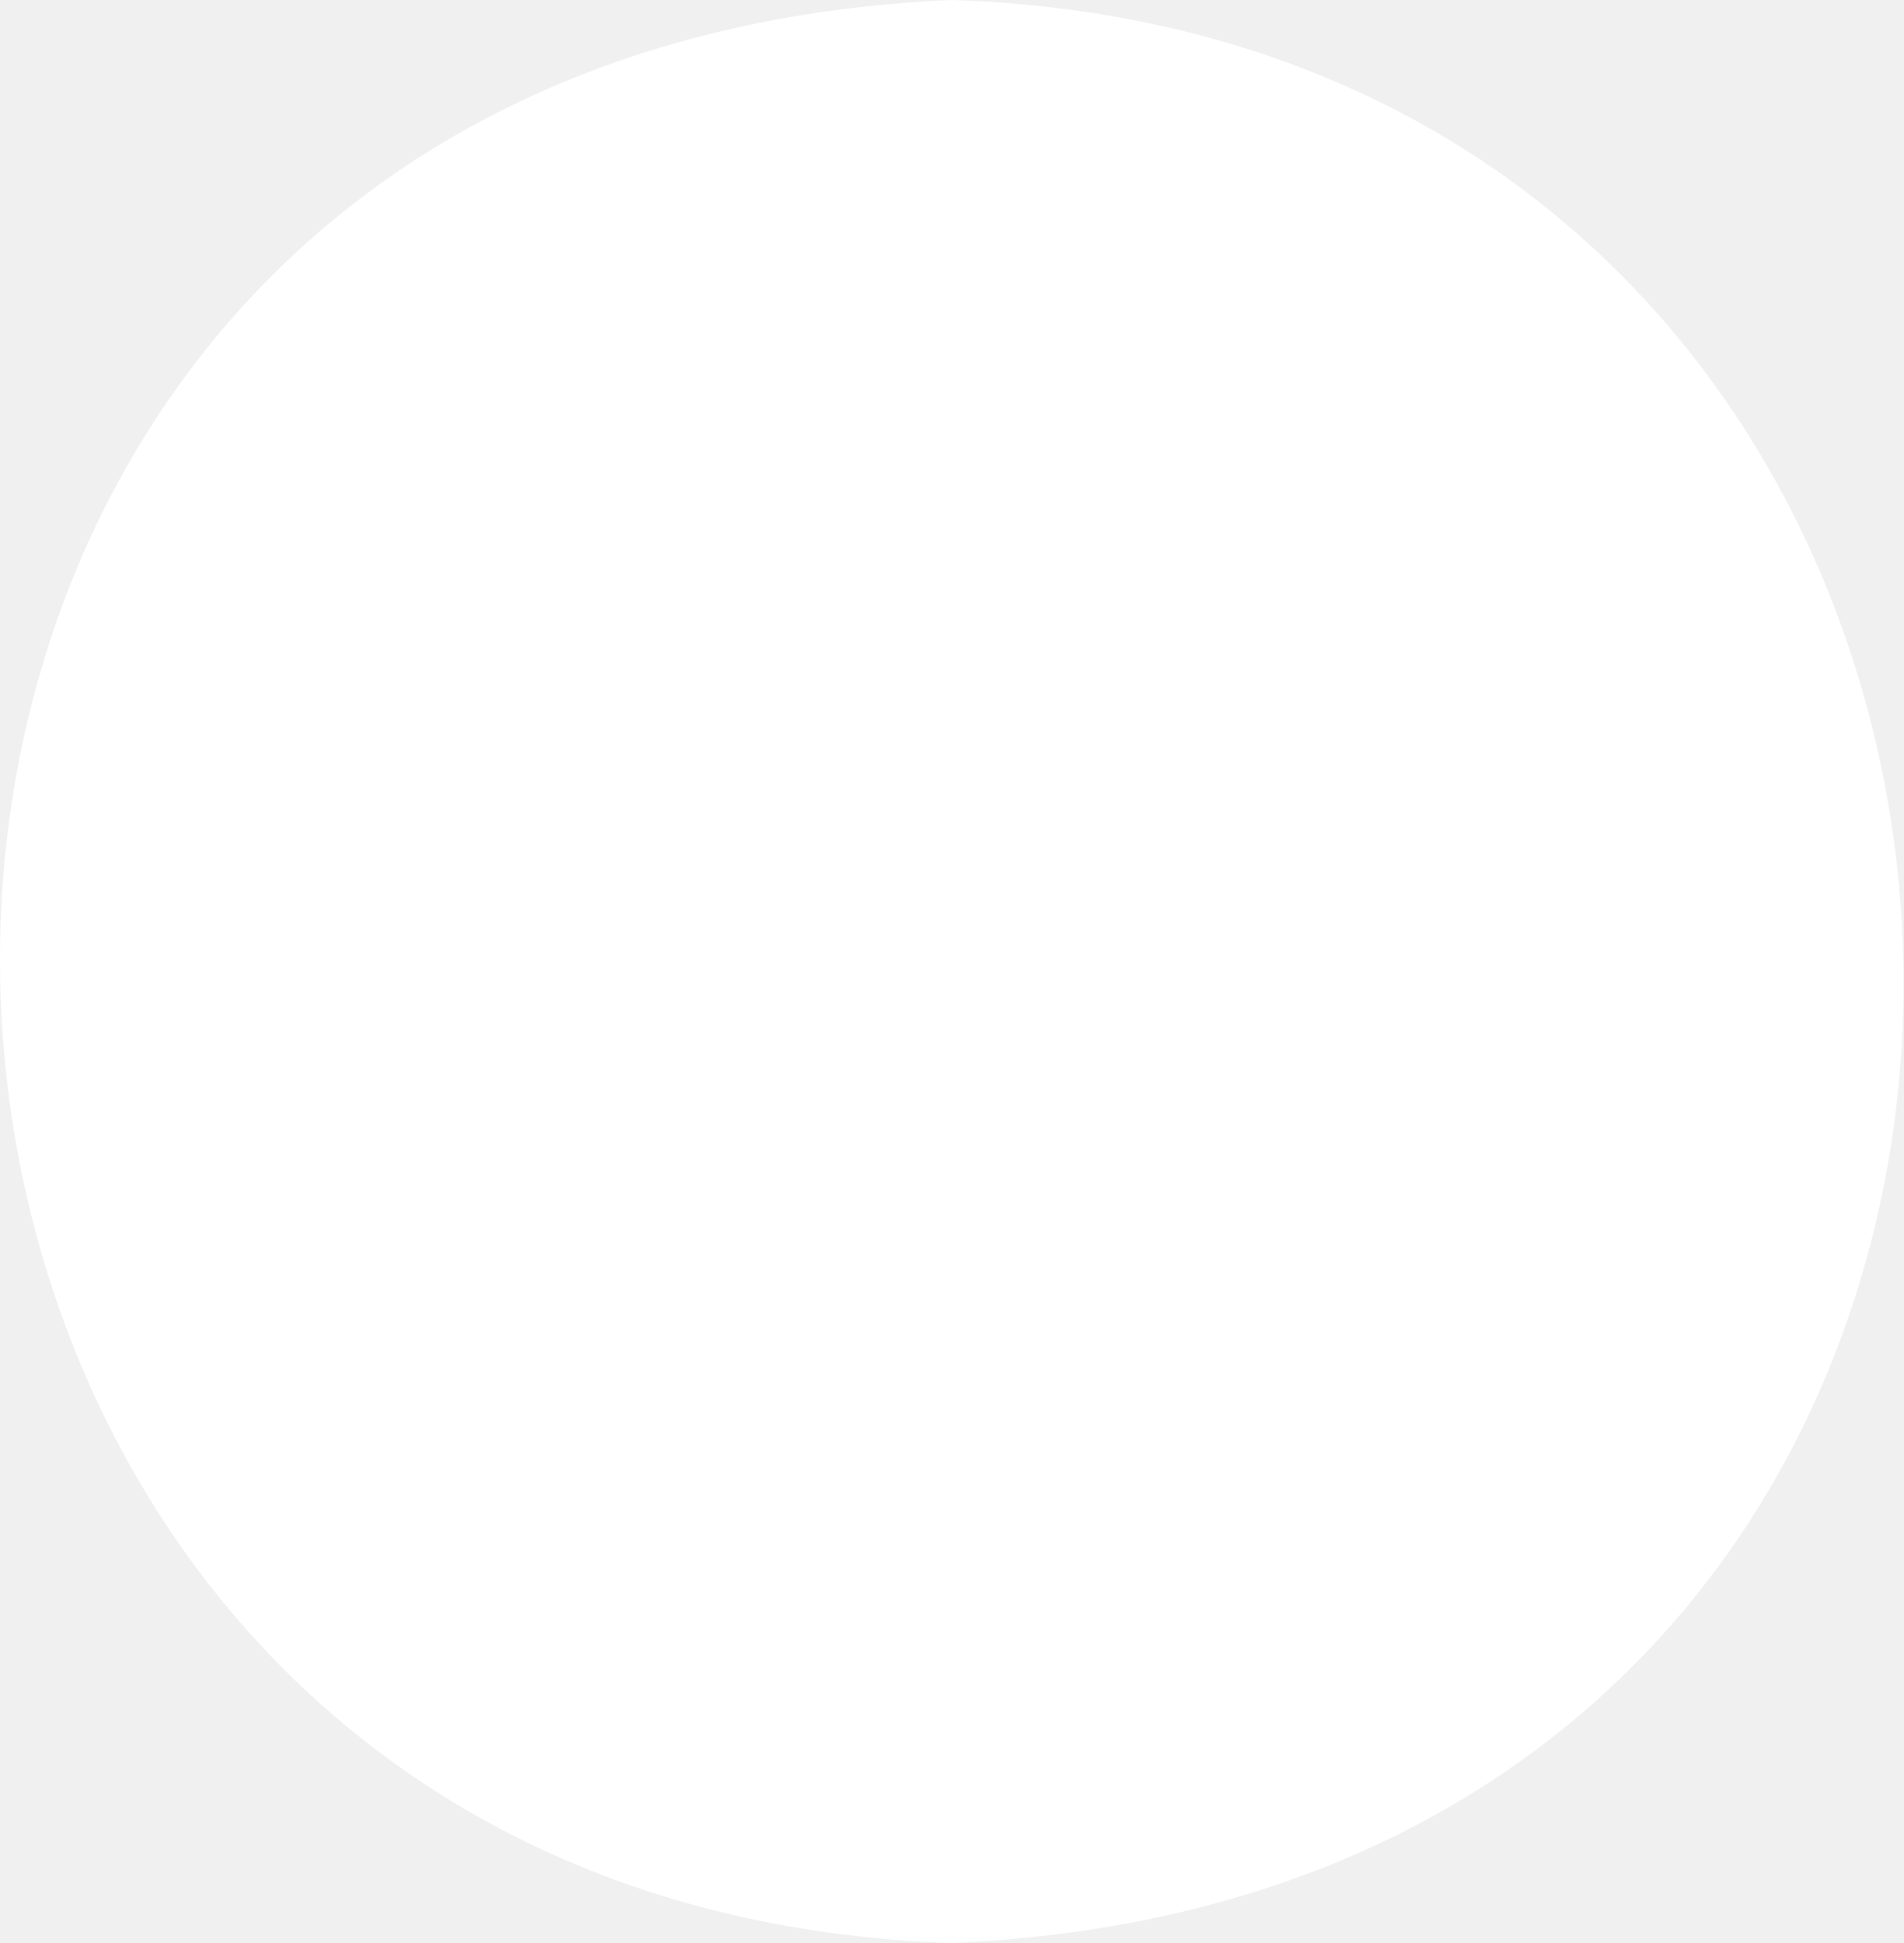
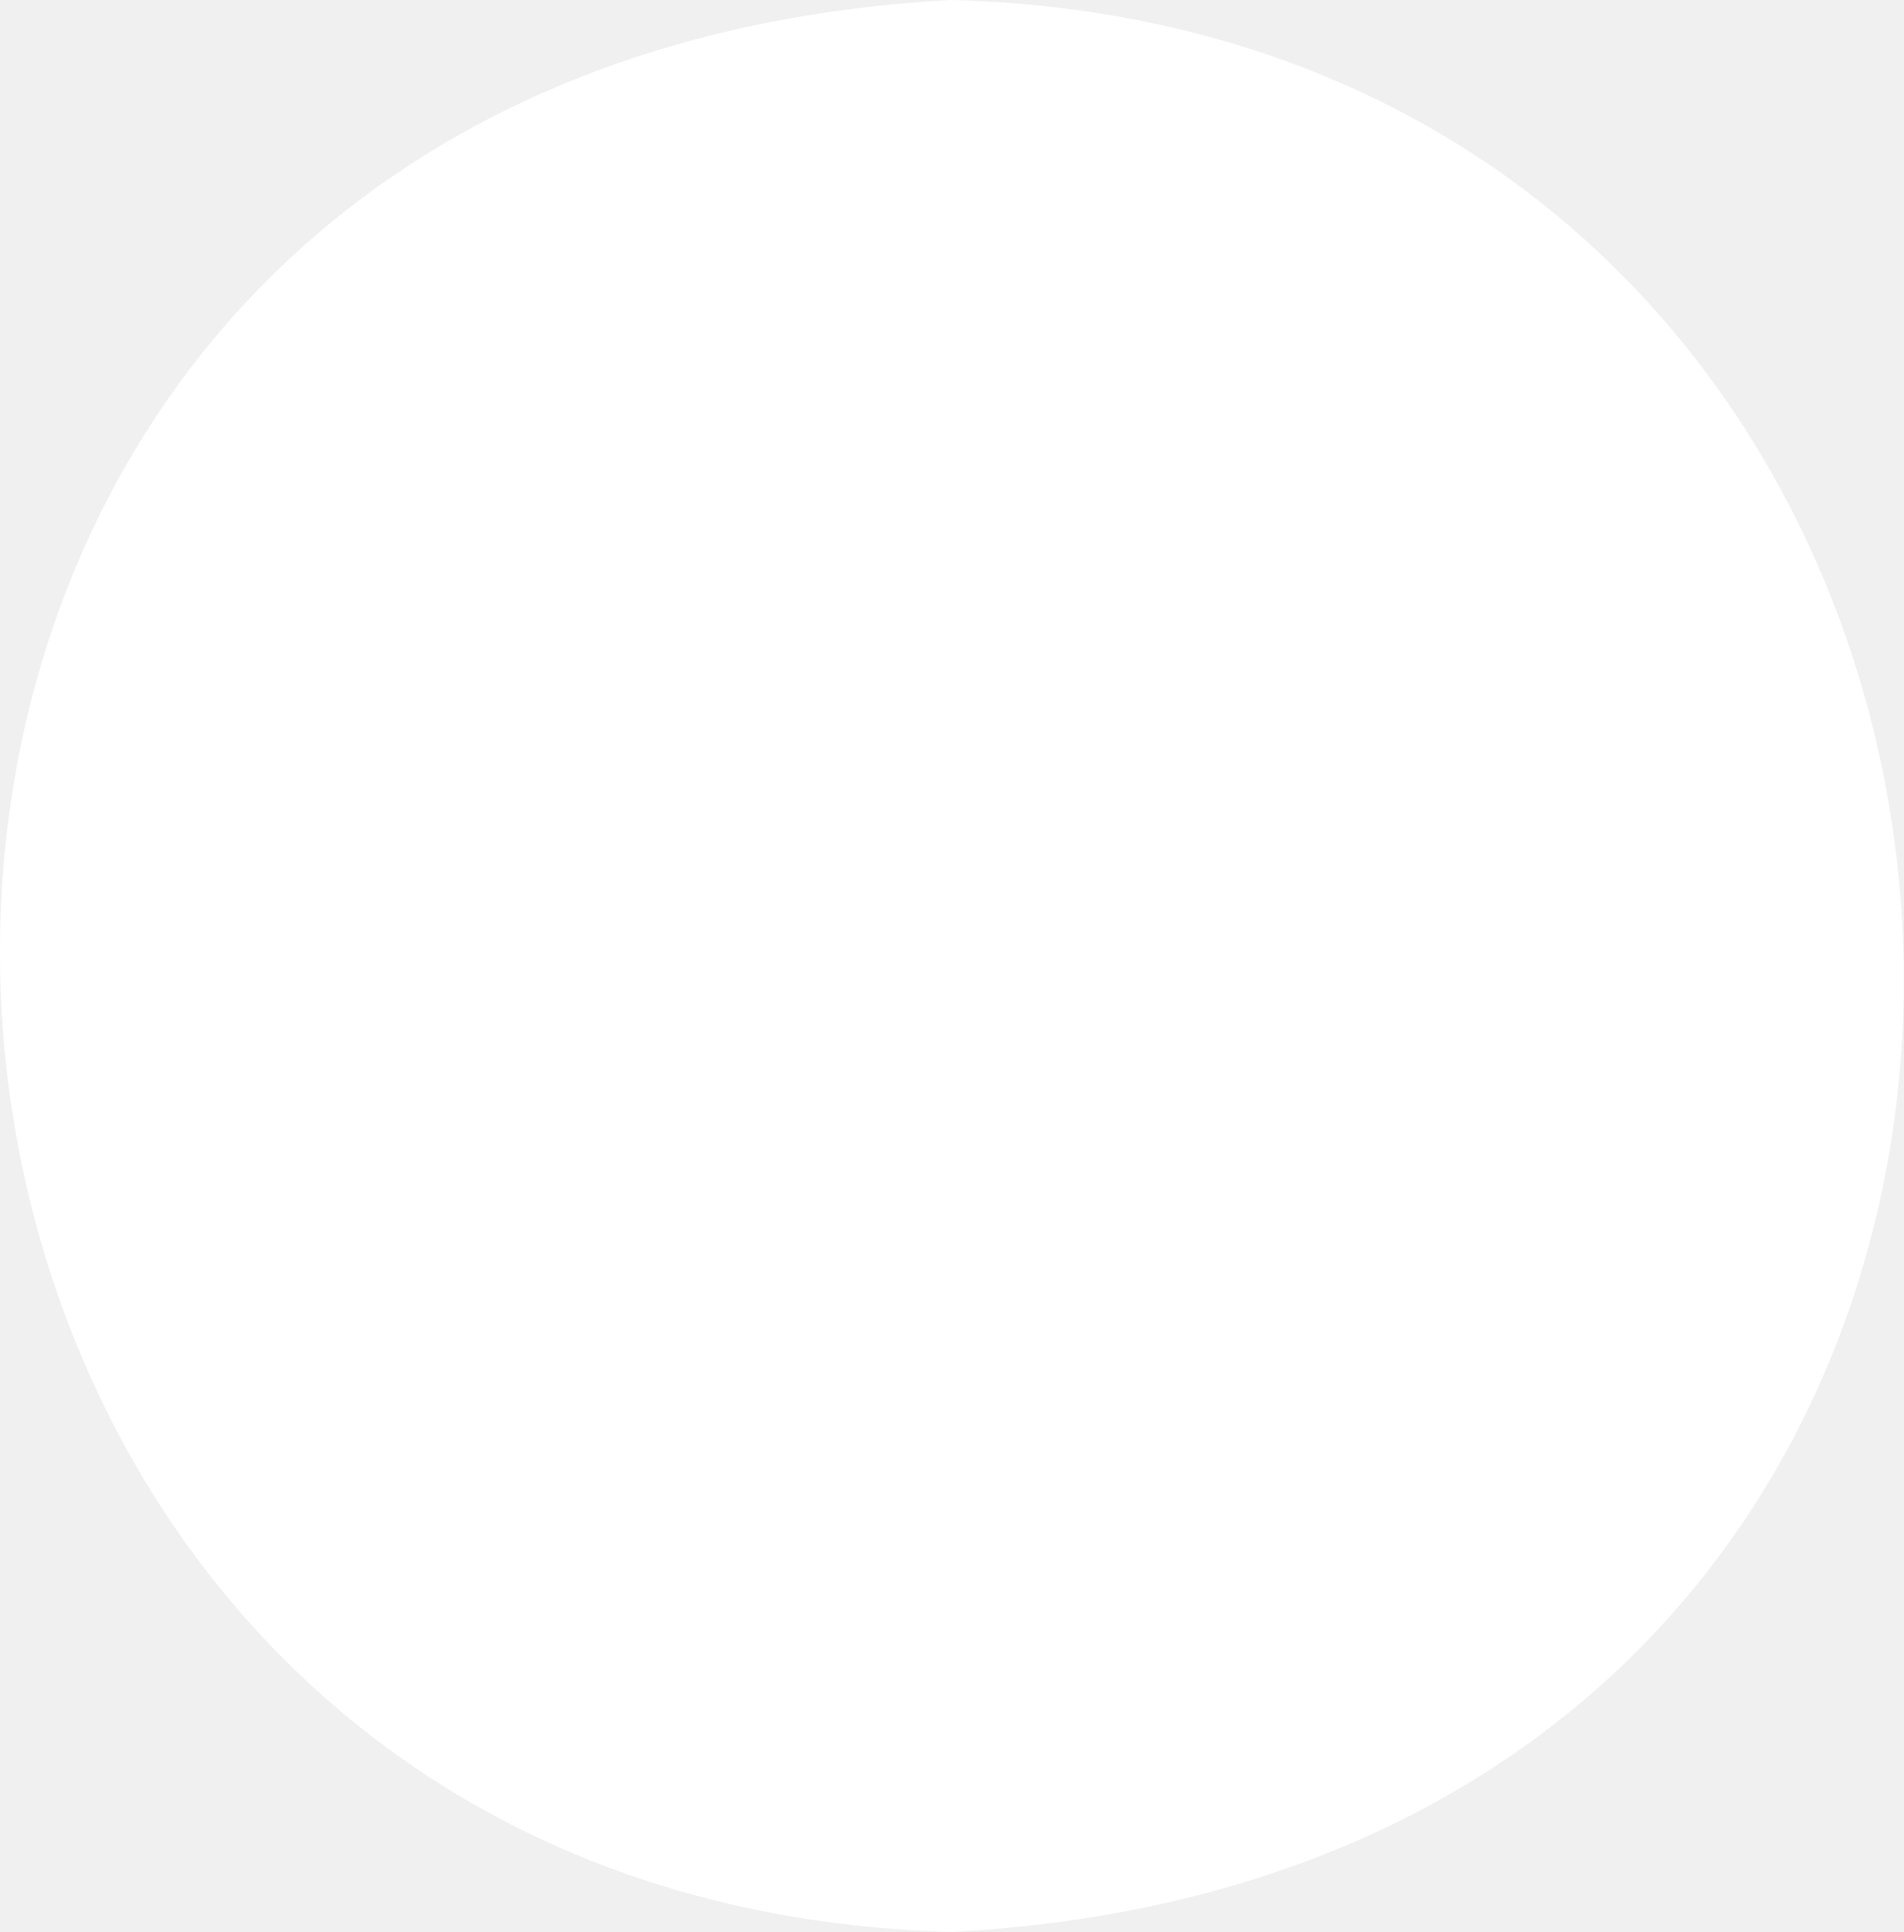
- <svg xmlns="http://www.w3.org/2000/svg" version="1.1" id="Capa_1" x="0px" y="0px" viewBox="0 0 35.045 35.77" enable-background="new 0 0 1200 1200" xml:space="preserve" width="35.045" height="35.77">
+ <svg xmlns="http://www.w3.org/2000/svg" version="1.1" id="Capa_1" x="0px" y="0px" viewBox="0 0 35.086 35.603" enable-background="new 0 0 1200 1200" xml:space="preserve" width="35.086" height="35.603">
  <defs id="defs324" />
-   <path fill="#253166" d="m 17.523,0 c -23.94,1.03 -22.78,35.02 0,35.77 23.94,-1.03 22.78,-35.03 0,-35.77 z" id="path304" style="fill:#ffffff" />
+   <path fill="#253166" d="m 17.54,35.602 c 24.323,-1.298 22.448,-34.995 0,-35.602 -24.315,1.298 -22.44,34.995 0,35.602 z" id="path305" style="fill:#ffffff;stroke-width:0.75" />
</svg>
